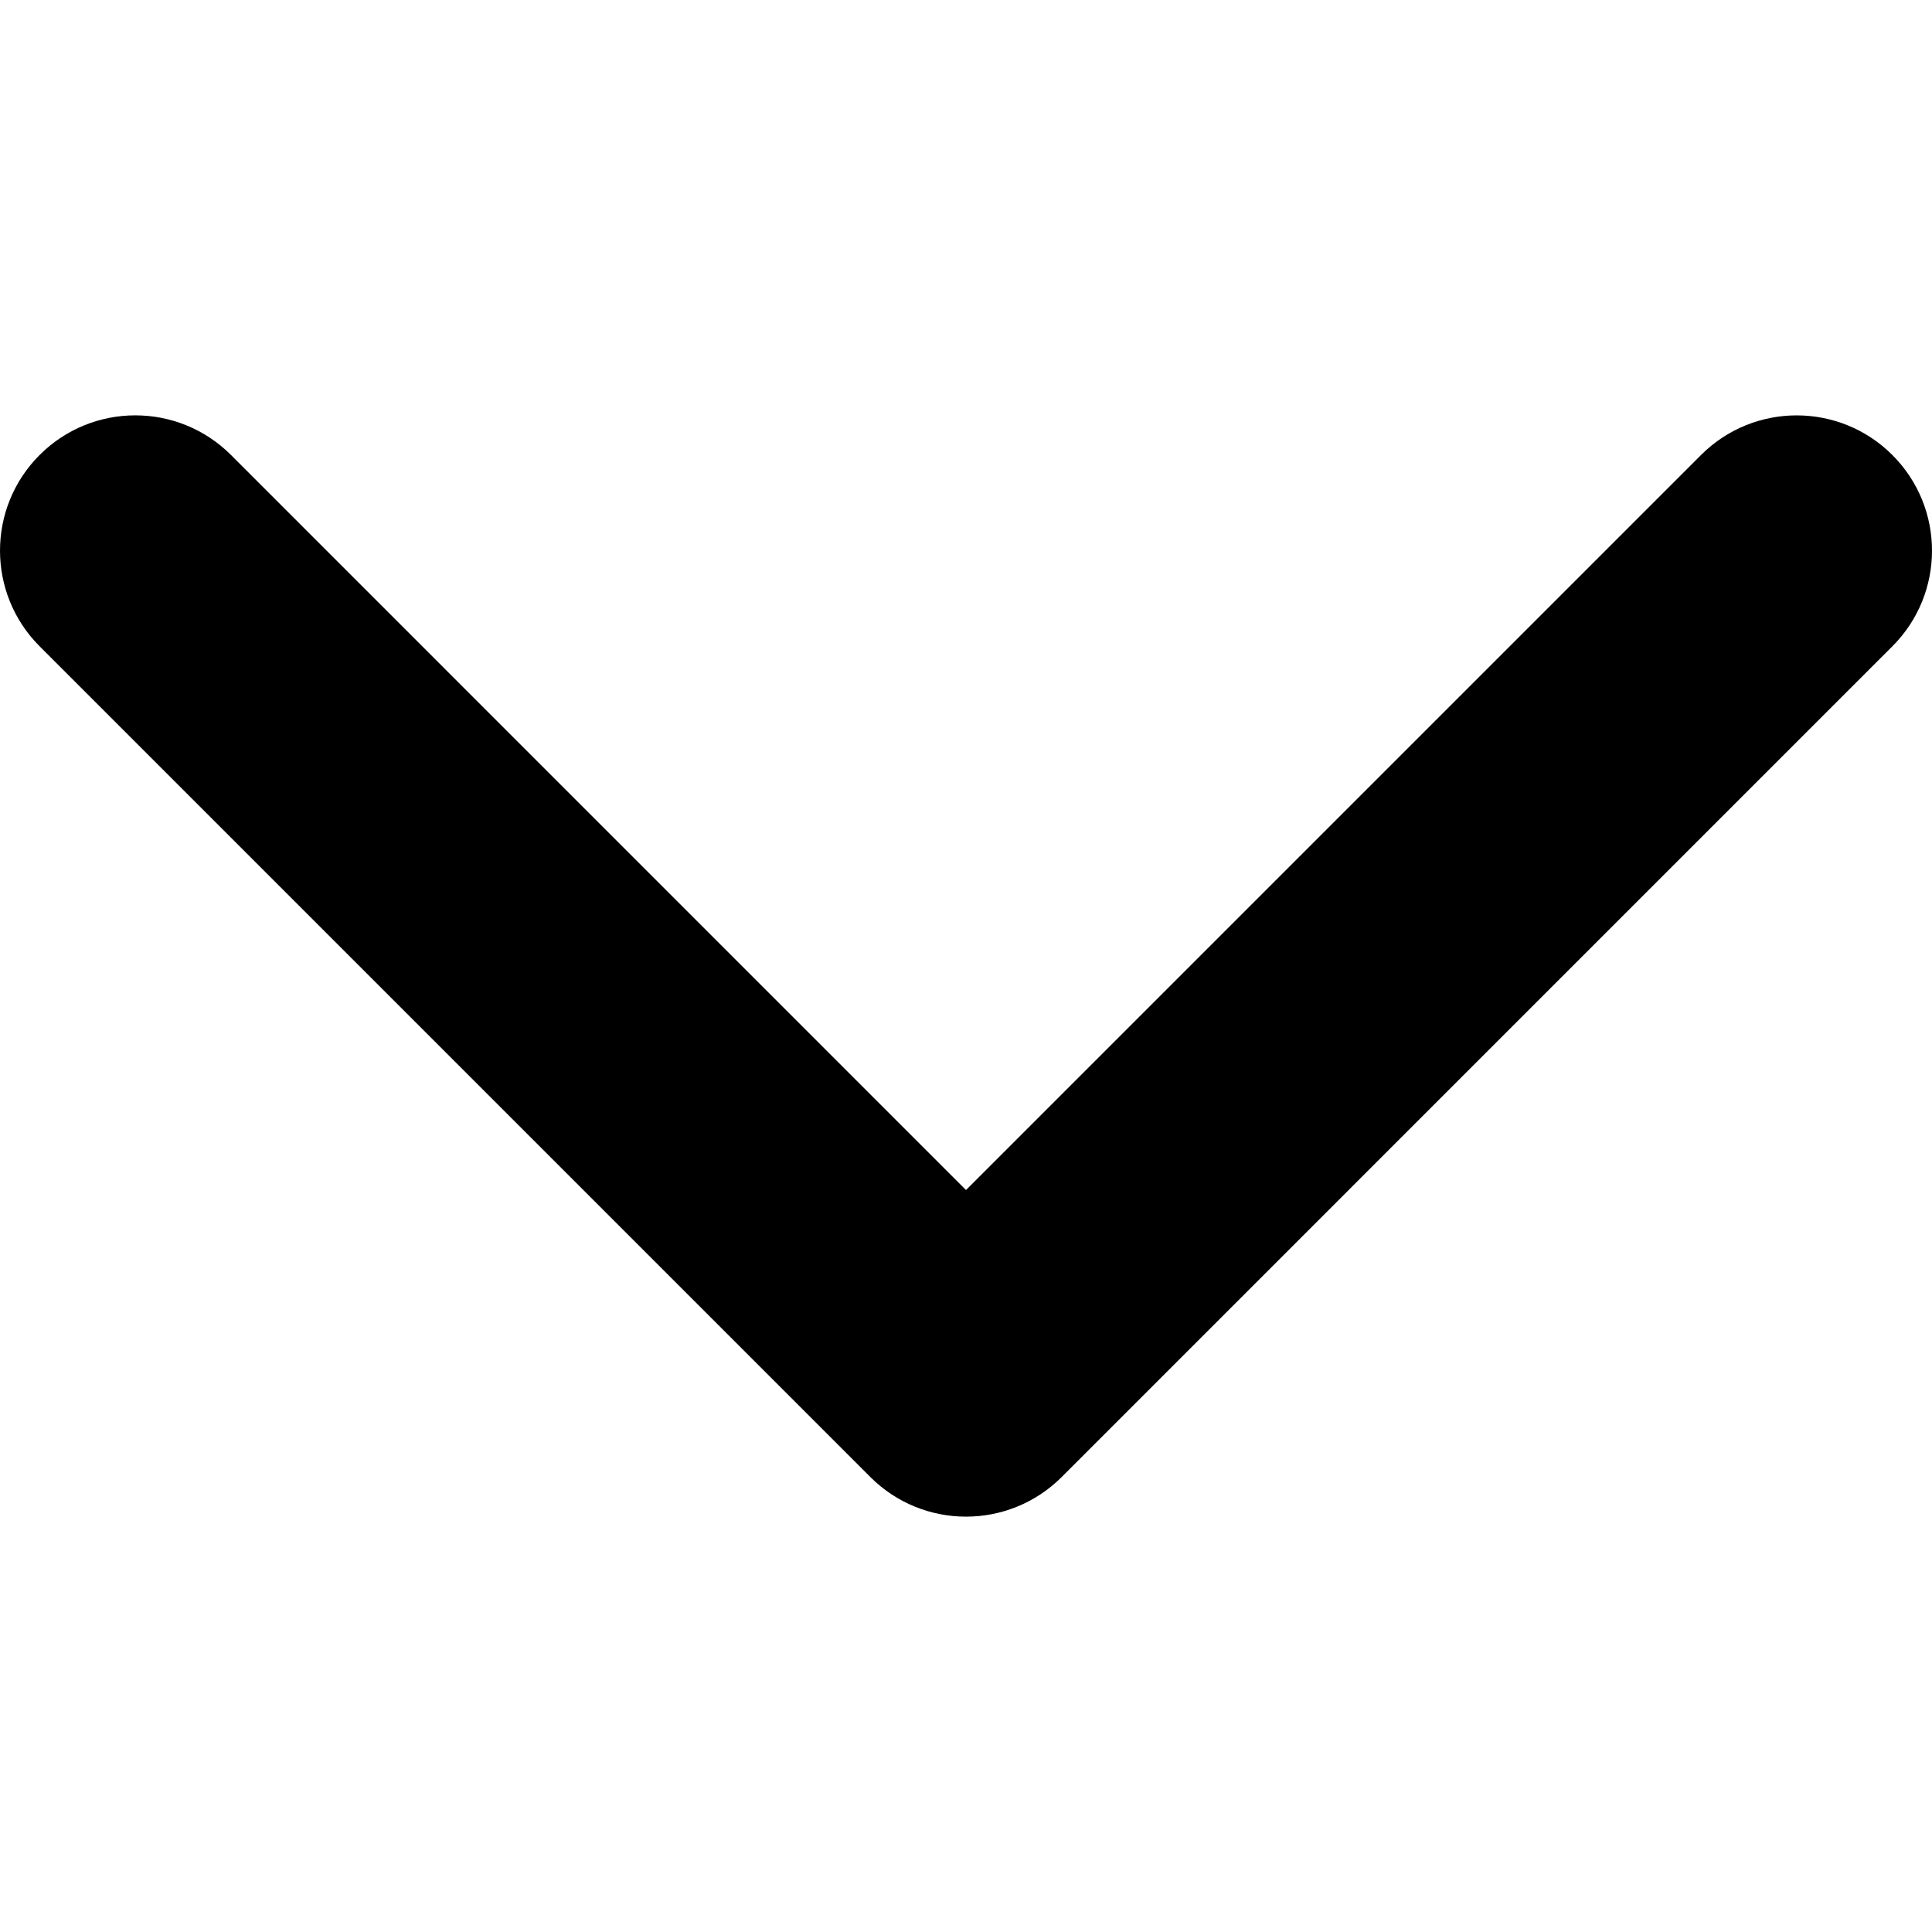
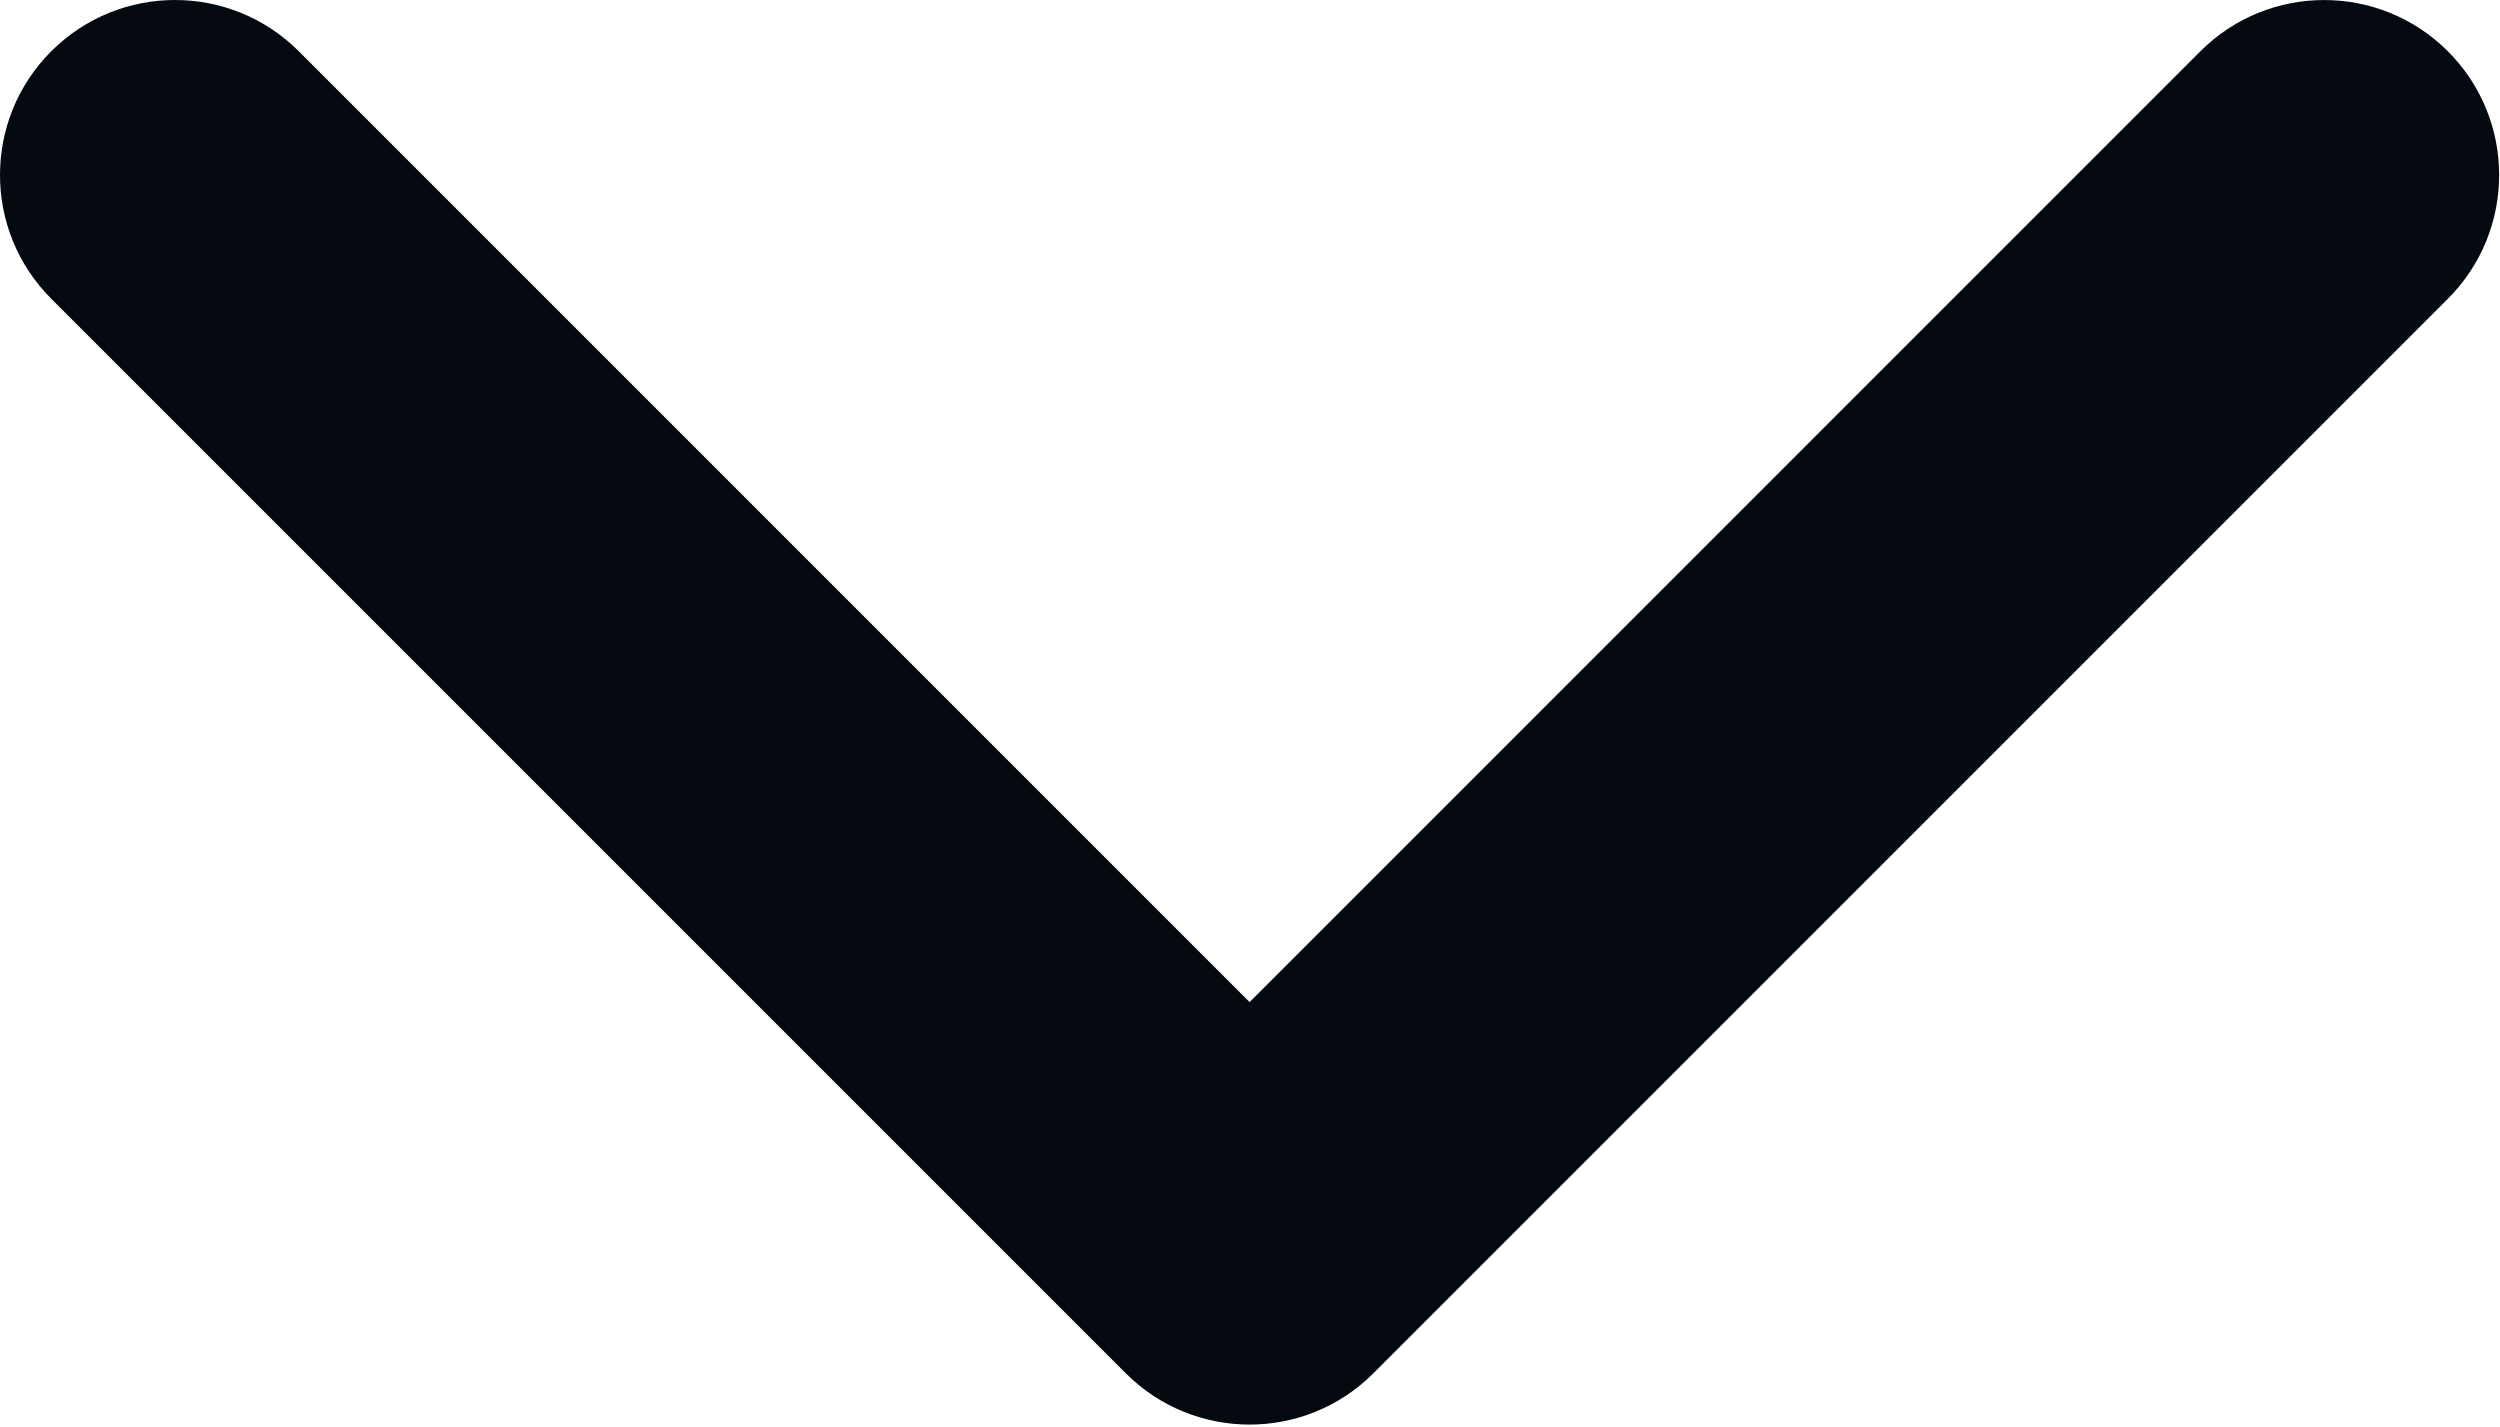
- <svg xmlns="http://www.w3.org/2000/svg" version="1.1" id="Capa_1" x="0px" y="0px" width="451.847px" height="451.847px" viewBox="0 0 451.847 451.847" style="enable-background:new 0 0 451.847 451.847;" xml:space="preserve">
-   <g>
-     <path d="M225.923,354.706c-8.098,0-16.195-3.092-22.369-9.263L9.27,151.157c-12.359-12.359-12.359-32.397,0-44.751   c12.354-12.354,32.388-12.354,44.748,0l171.905,171.915l171.906-171.909c12.359-12.354,32.391-12.354,44.744,0   c12.365,12.354,12.365,32.392,0,44.751L248.292,345.449C242.115,351.621,234.018,354.706,225.923,354.706z" />
-   </g>
-   <g>
- </g>
-   <g>
- </g>
-   <g>
- </g>
-   <g>
- </g>
-   <g>
- </g>
-   <g>
- </g>
-   <g>
- </g>
-   <g>
- </g>
-   <g>
- </g>
-   <g>
- </g>
-   <g>
- </g>
-   <g>
- </g>
-   <g>
- </g>
-   <g>
- </g>
-   <g>
- </g>
+ <svg xmlns="http://www.w3.org/2000/svg" width="452" height="258" viewBox="0 0 452 258" fill="none">
+   <path d="M225.922 257.565C217.824 257.565 209.727 254.473 203.553 248.302L9.269 54.017C-3.09 41.657 -3.09 21.619 9.269 9.265C21.623 -3.088 41.657 -3.088 54.017 9.265L225.922 181.181L397.828 9.271C410.187 -3.083 430.219 -3.083 442.572 9.271C454.937 21.625 454.937 41.663 442.572 54.023L248.291 248.309C242.114 254.481 234.017 257.565 225.922 257.565Z" fill="#040A10" />
</svg>
